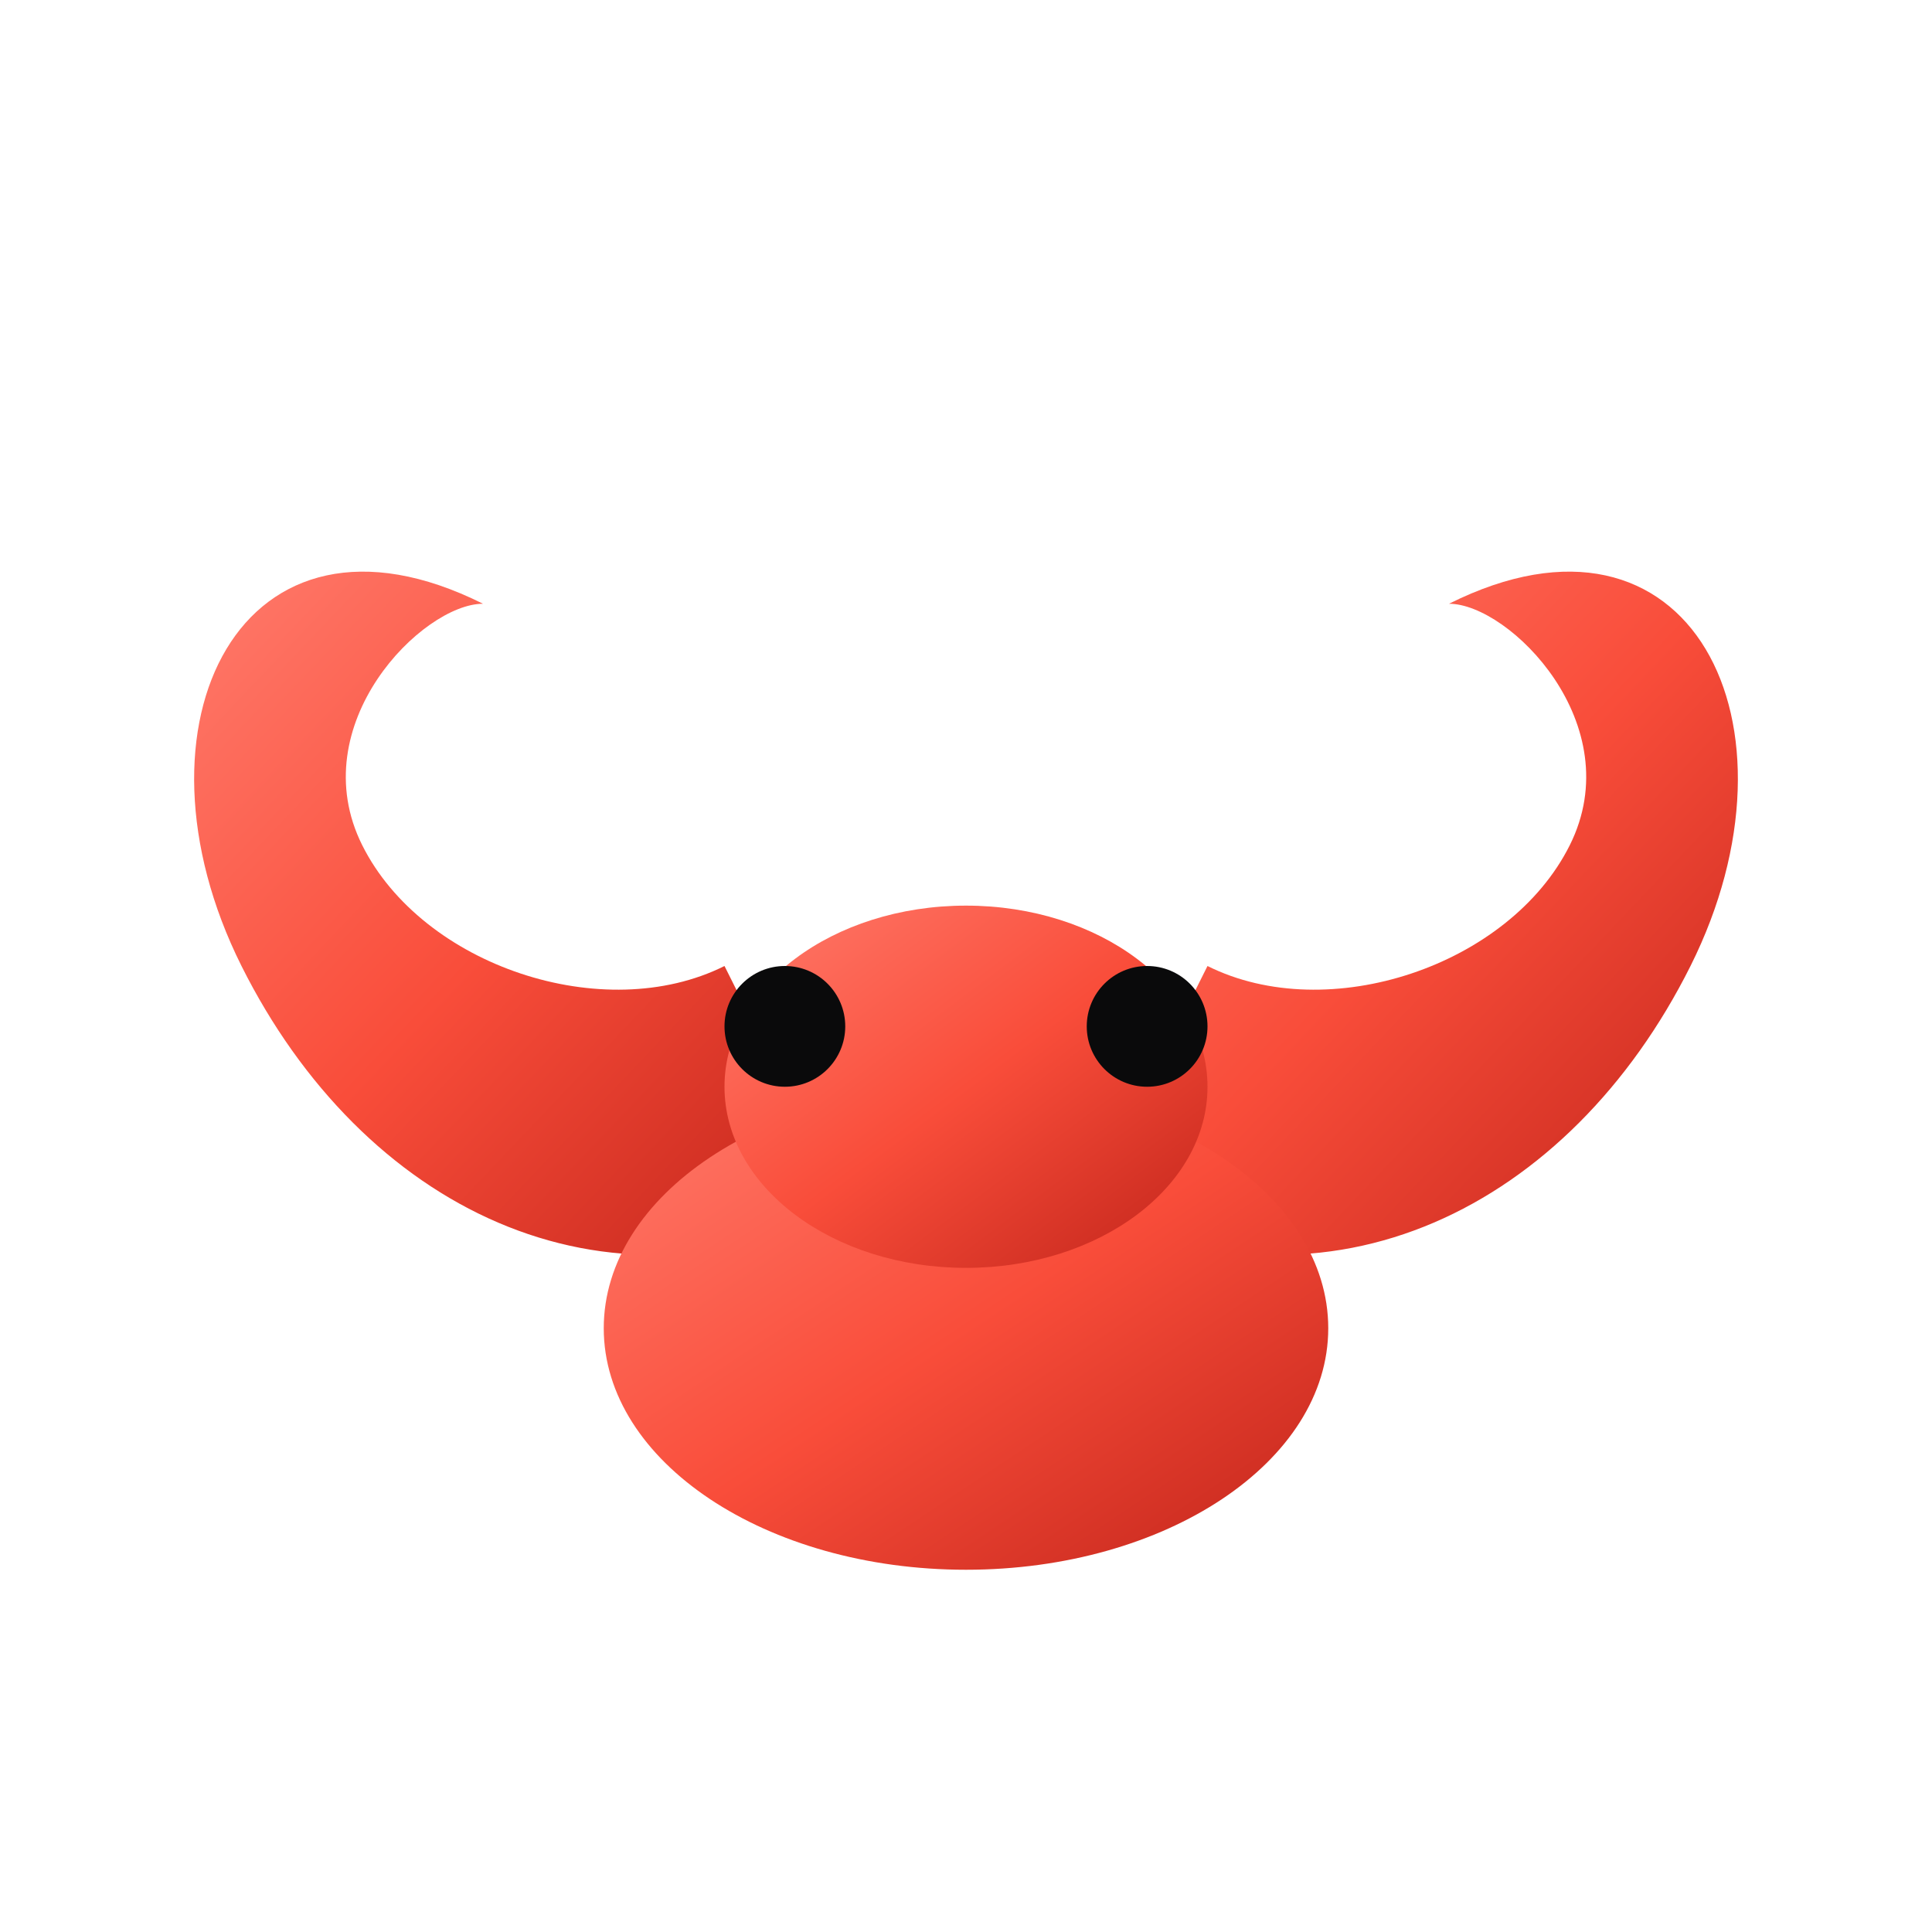
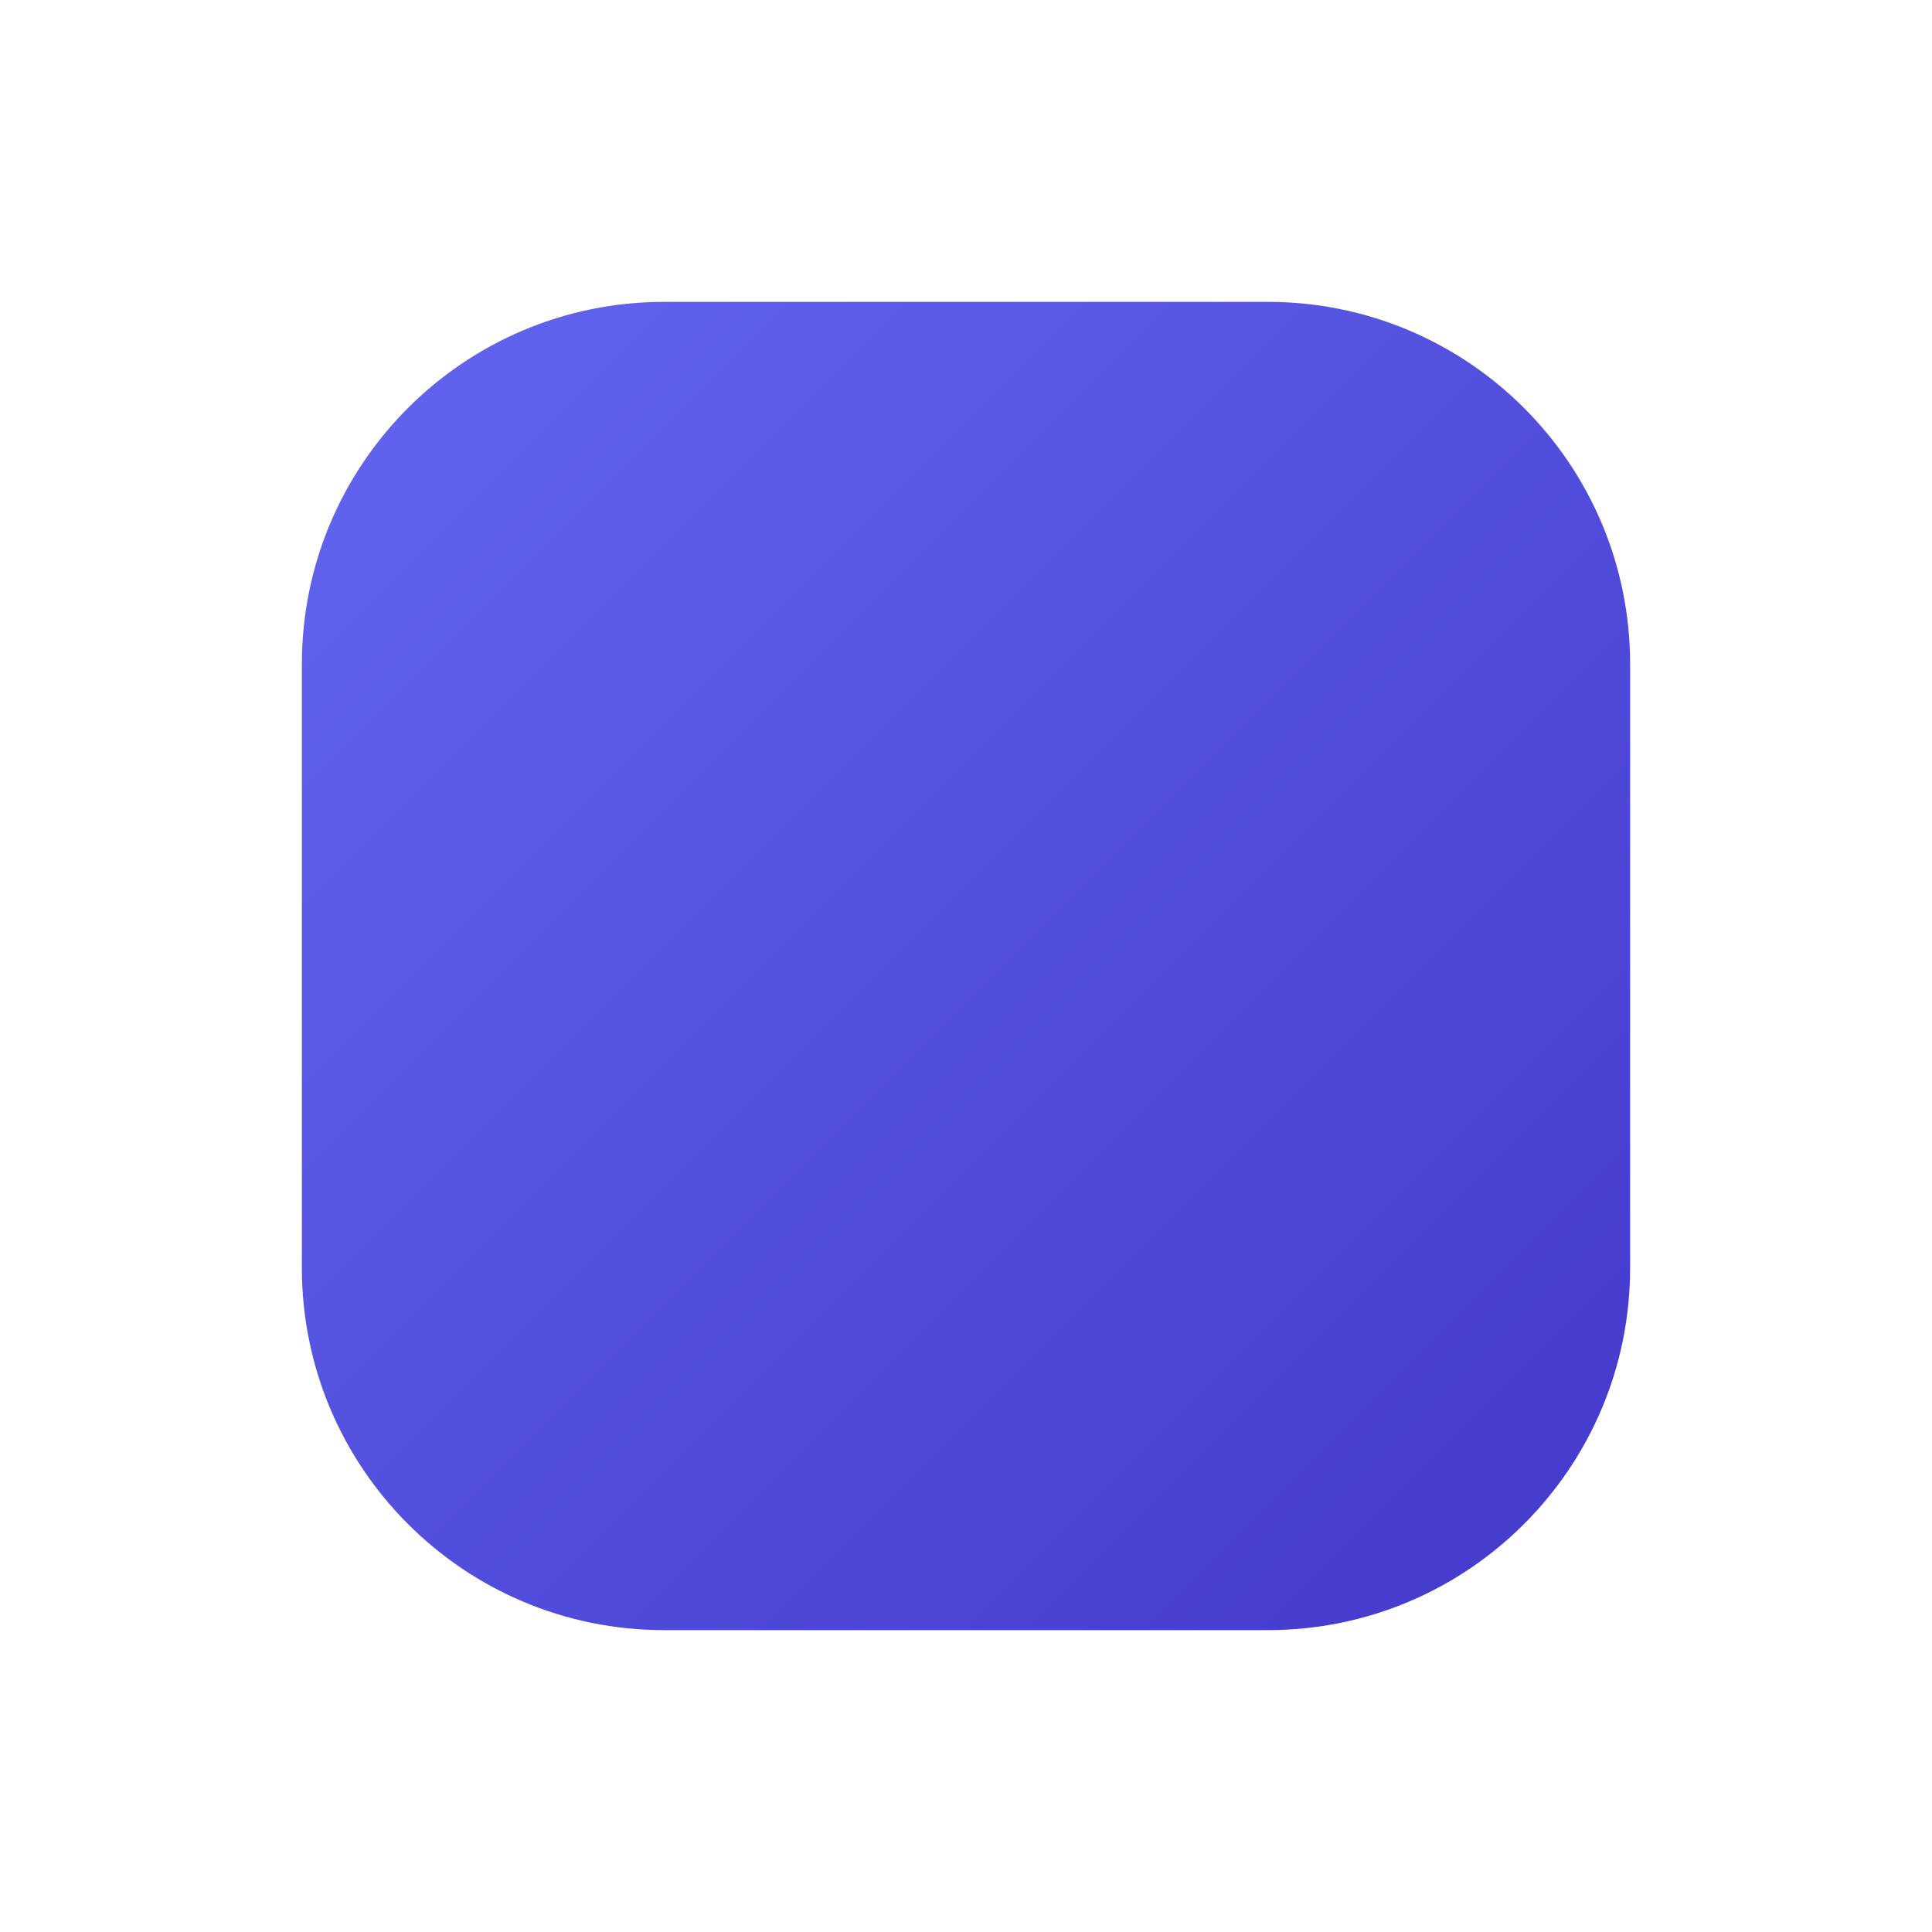
<svg xmlns="http://www.w3.org/2000/svg" viewBox="0 0 64 64">
  <defs>
-     <linearGradient id="clawGrad" x1="0%" y1="0%" x2="100%" y2="100%">
-       <stop offset="0%" style="stop-color:#ff7a6b" />
-       <stop offset="50%" style="stop-color:#f94d3a" />
-       <stop offset="100%" style="stop-color:#c1241a" />
+     <linearGradient id="g" x1="0%" y1="0%" x2="100%" y2="100%">
+       <stop offset="0%" style="stop-color:#6366f1" />
+       <stop offset="100%" style="stop-color:#4338ca" />
    </linearGradient>
  </defs>
-   <g fill="url(#clawGrad)">
-     <path d="M16 20 C8 16, 4 24, 8 32 C12 40, 20 44, 28 40 L24 32 C20 34, 14 32, 12 28 C10 24, 14 20, 16 20 Z" />
-     <path d="M48 20 C56 16, 60 24, 56 32 C52 40, 44 44, 36 40 L40 32 C44 34, 50 32, 52 28 C54 24, 50 20, 48 20 Z" />
-     <ellipse cx="32" cy="44" rx="12" ry="8" />
-     <ellipse cx="32" cy="36" rx="8" ry="6" />
-   </g>
-   <circle cx="26" cy="34" r="2" fill="#0a0a0b" />
-   <circle cx="38" cy="34" r="2" fill="#0a0a0b" />
+   <rect x="10" y="10" width="44" height="44" rx="12" fill="url(#g)" />
</svg>
